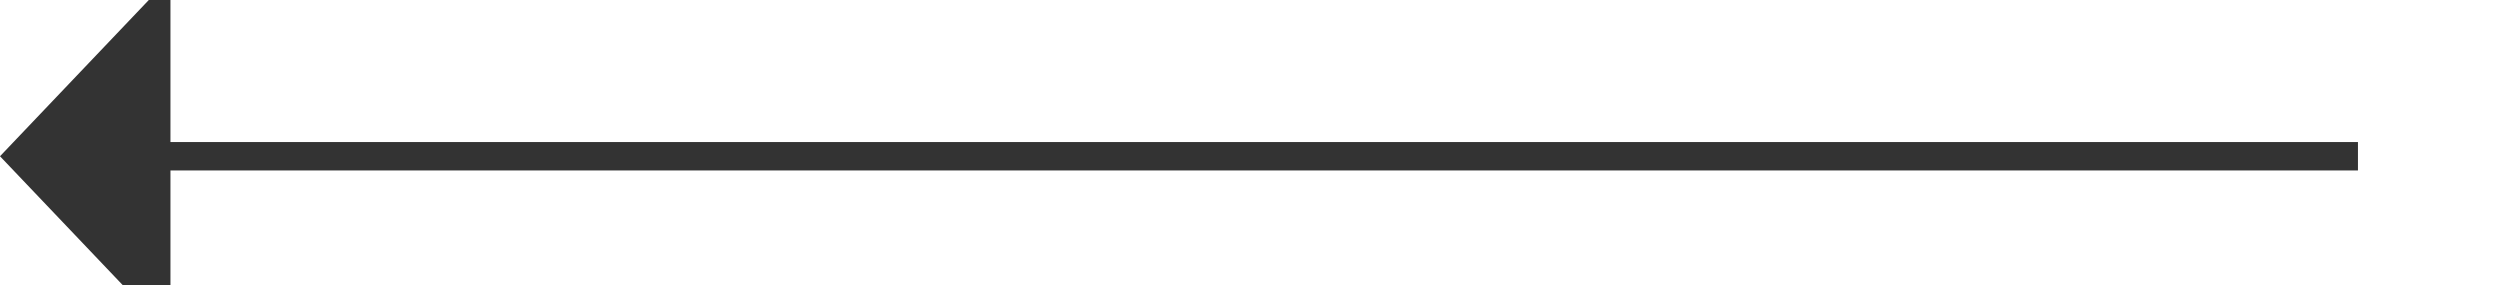
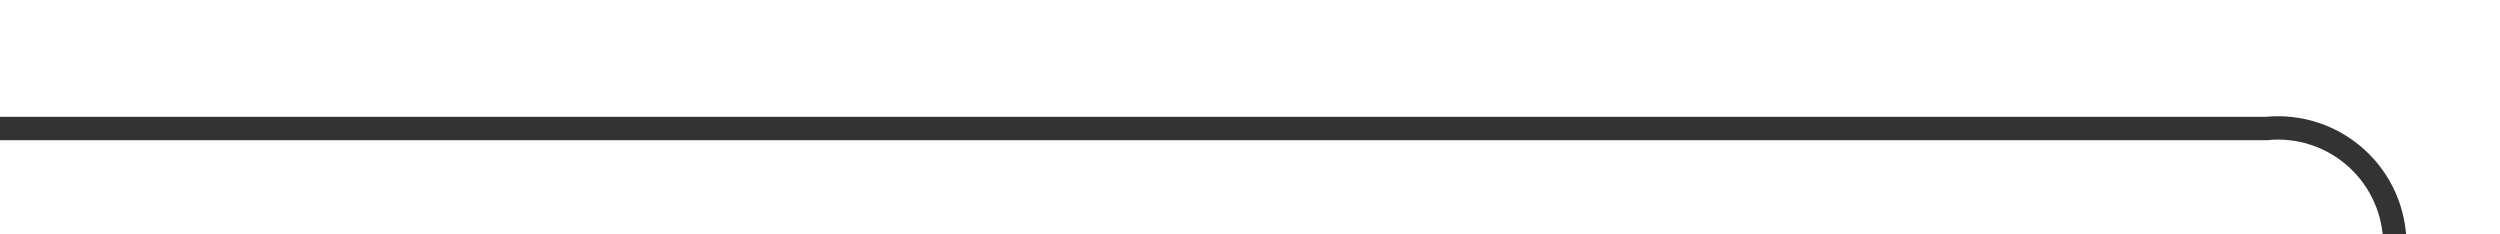
- <svg xmlns="http://www.w3.org/2000/svg" version="1.1" width="88px" height="10px" preserveAspectRatio="xMinYMid meet" viewBox="304 1731  88 8">
-   <path d="M 387 1735.5  L 309 1735.5  " stroke-width="1" stroke="#333333" fill="none" />
-   <path d="M 310 1729.2  L 304 1735.5  L 310 1741.8  L 310 1729.2  Z " fill-rule="nonzero" fill="#333333" stroke="none" />
+ <svg xmlns="http://www.w3.org/2000/svg" version="1.1" width="107px" height="10px" preserveAspectRatio="xMinYMid meet" viewBox="179 1779  107 8">
+   <path d="M 179 1783.5  L 276 1783.5  A 5 5 0 0 1 281.5 1788.5 L 281.5 1960  A 5 5 0 0 0 286.5 1965.5 L 378 1965.5  " stroke-width="1" stroke="#333333" fill="none" />
+   <path d="M 377 1971.8  L 383 1965.5  L 377 1959.2  L 377 1971.8  Z " fill-rule="nonzero" fill="#333333" stroke="none" />
</svg>
